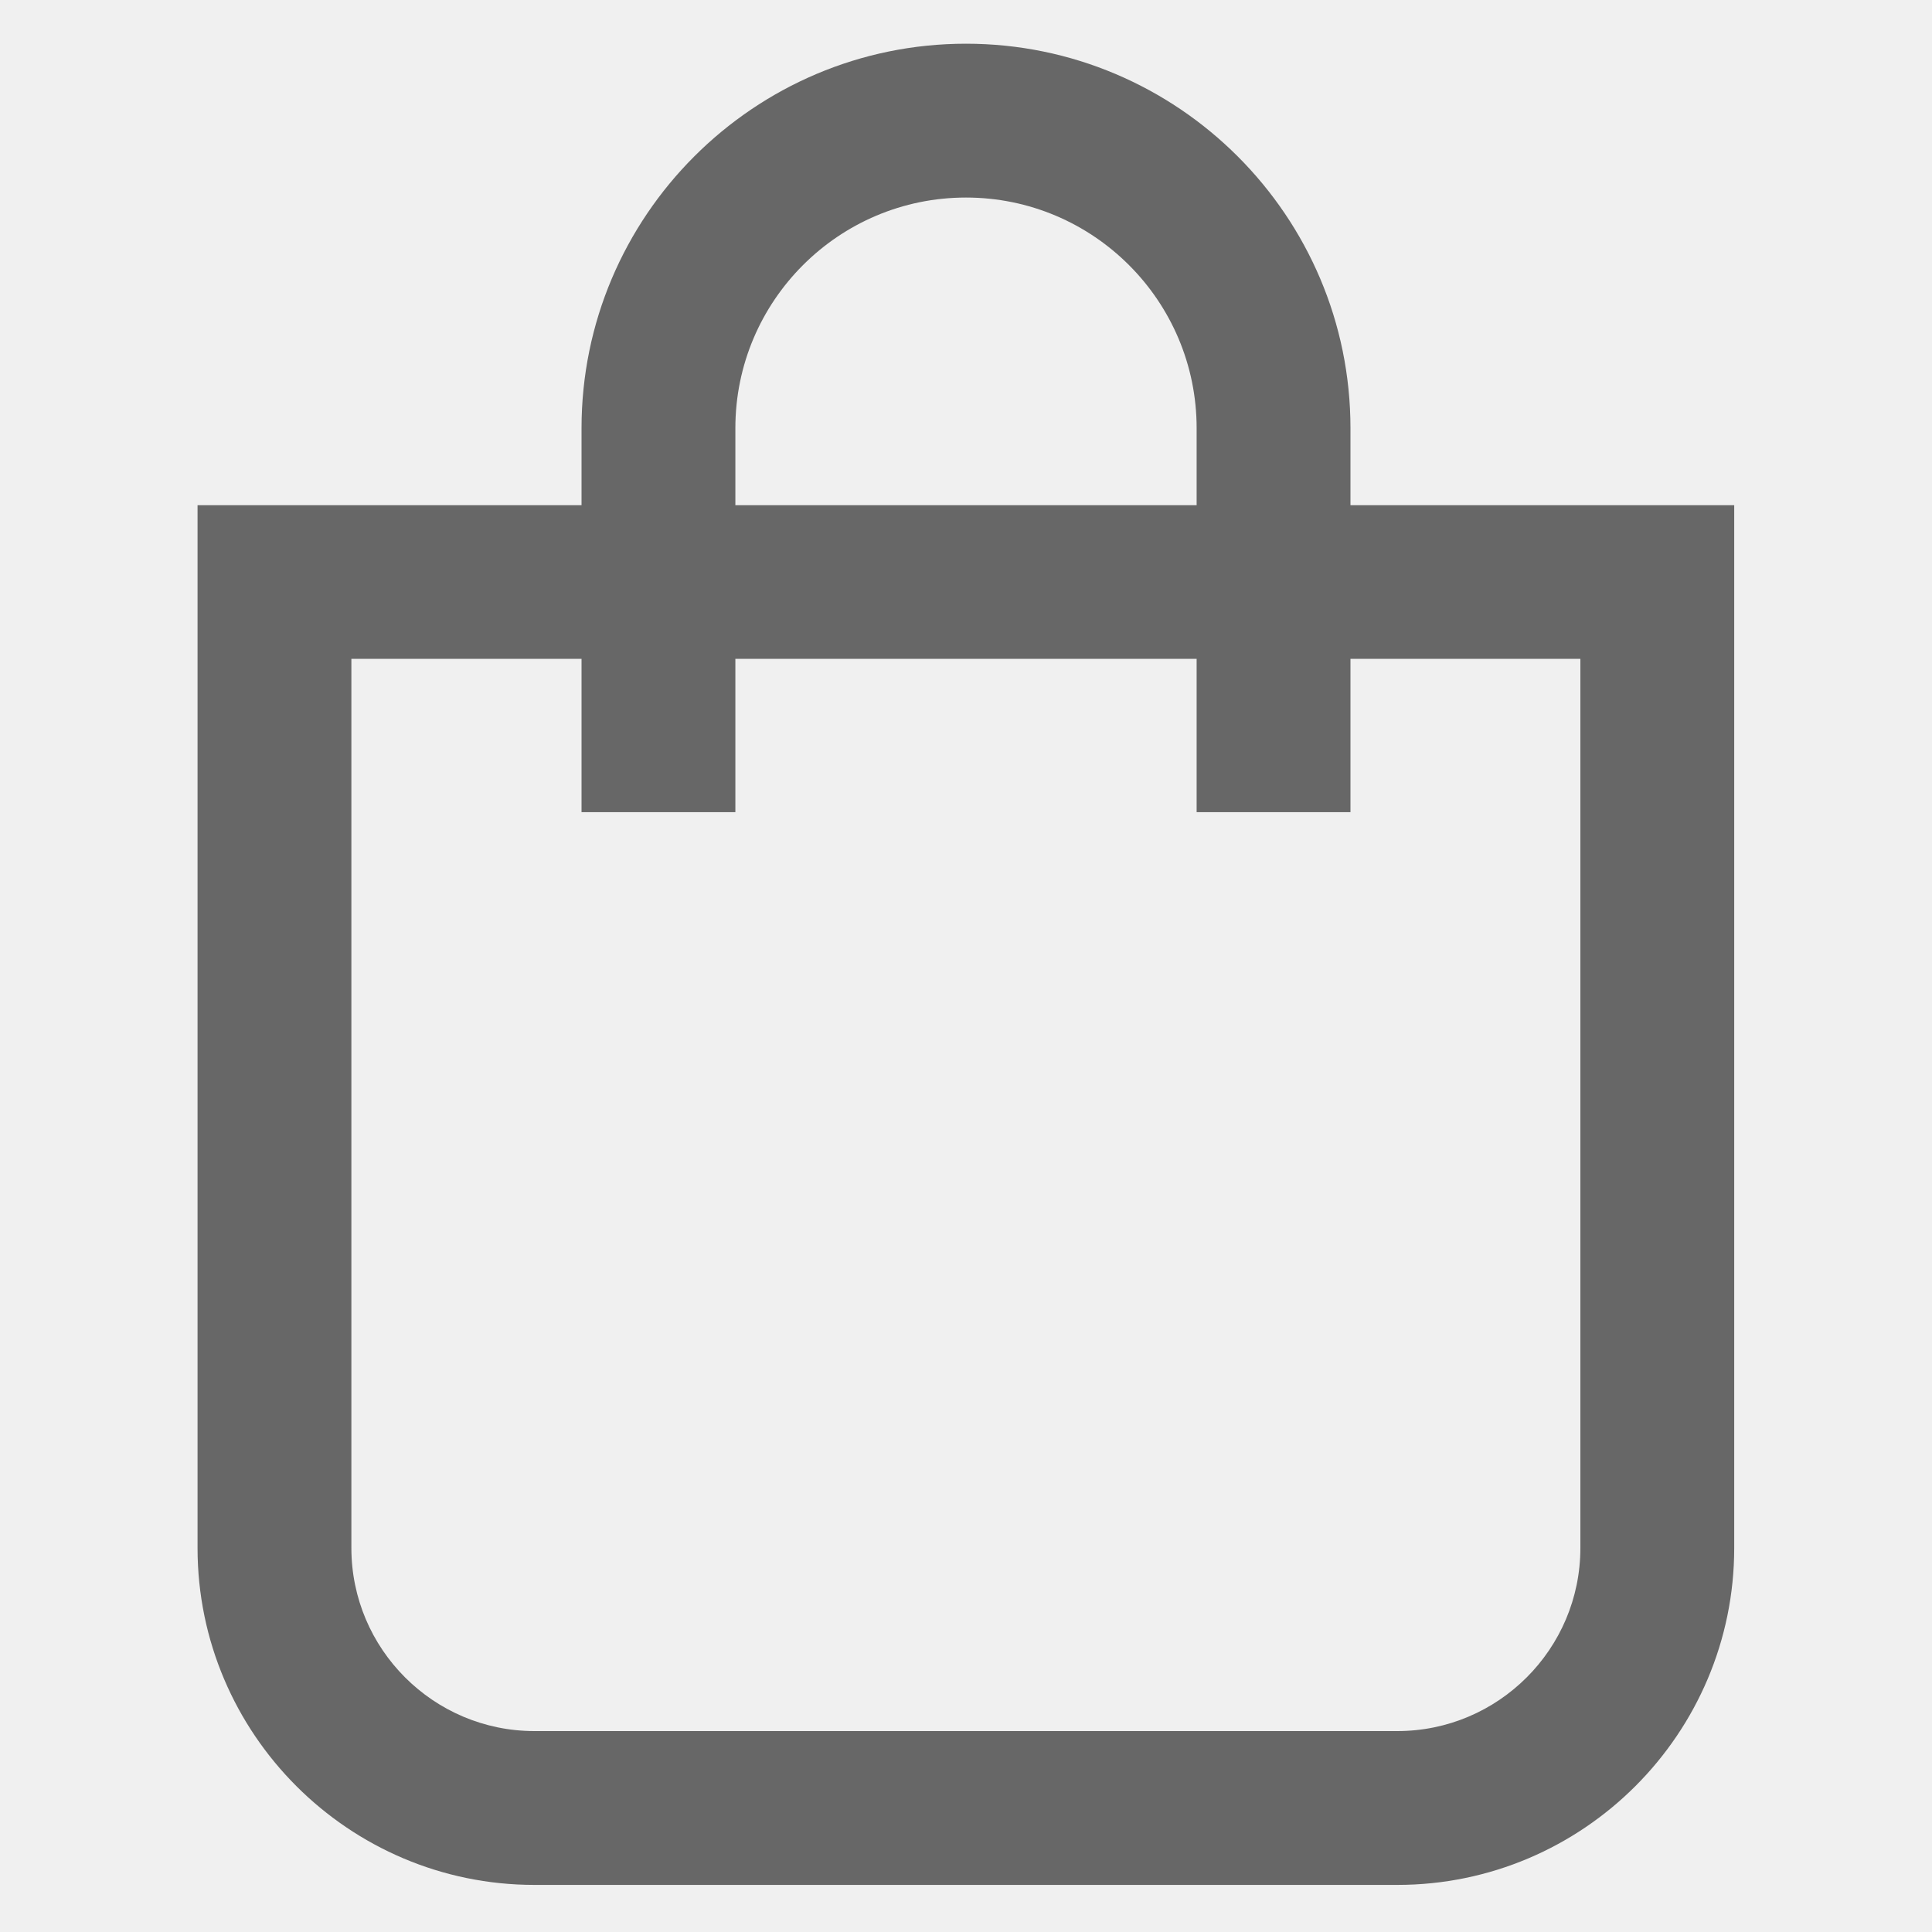
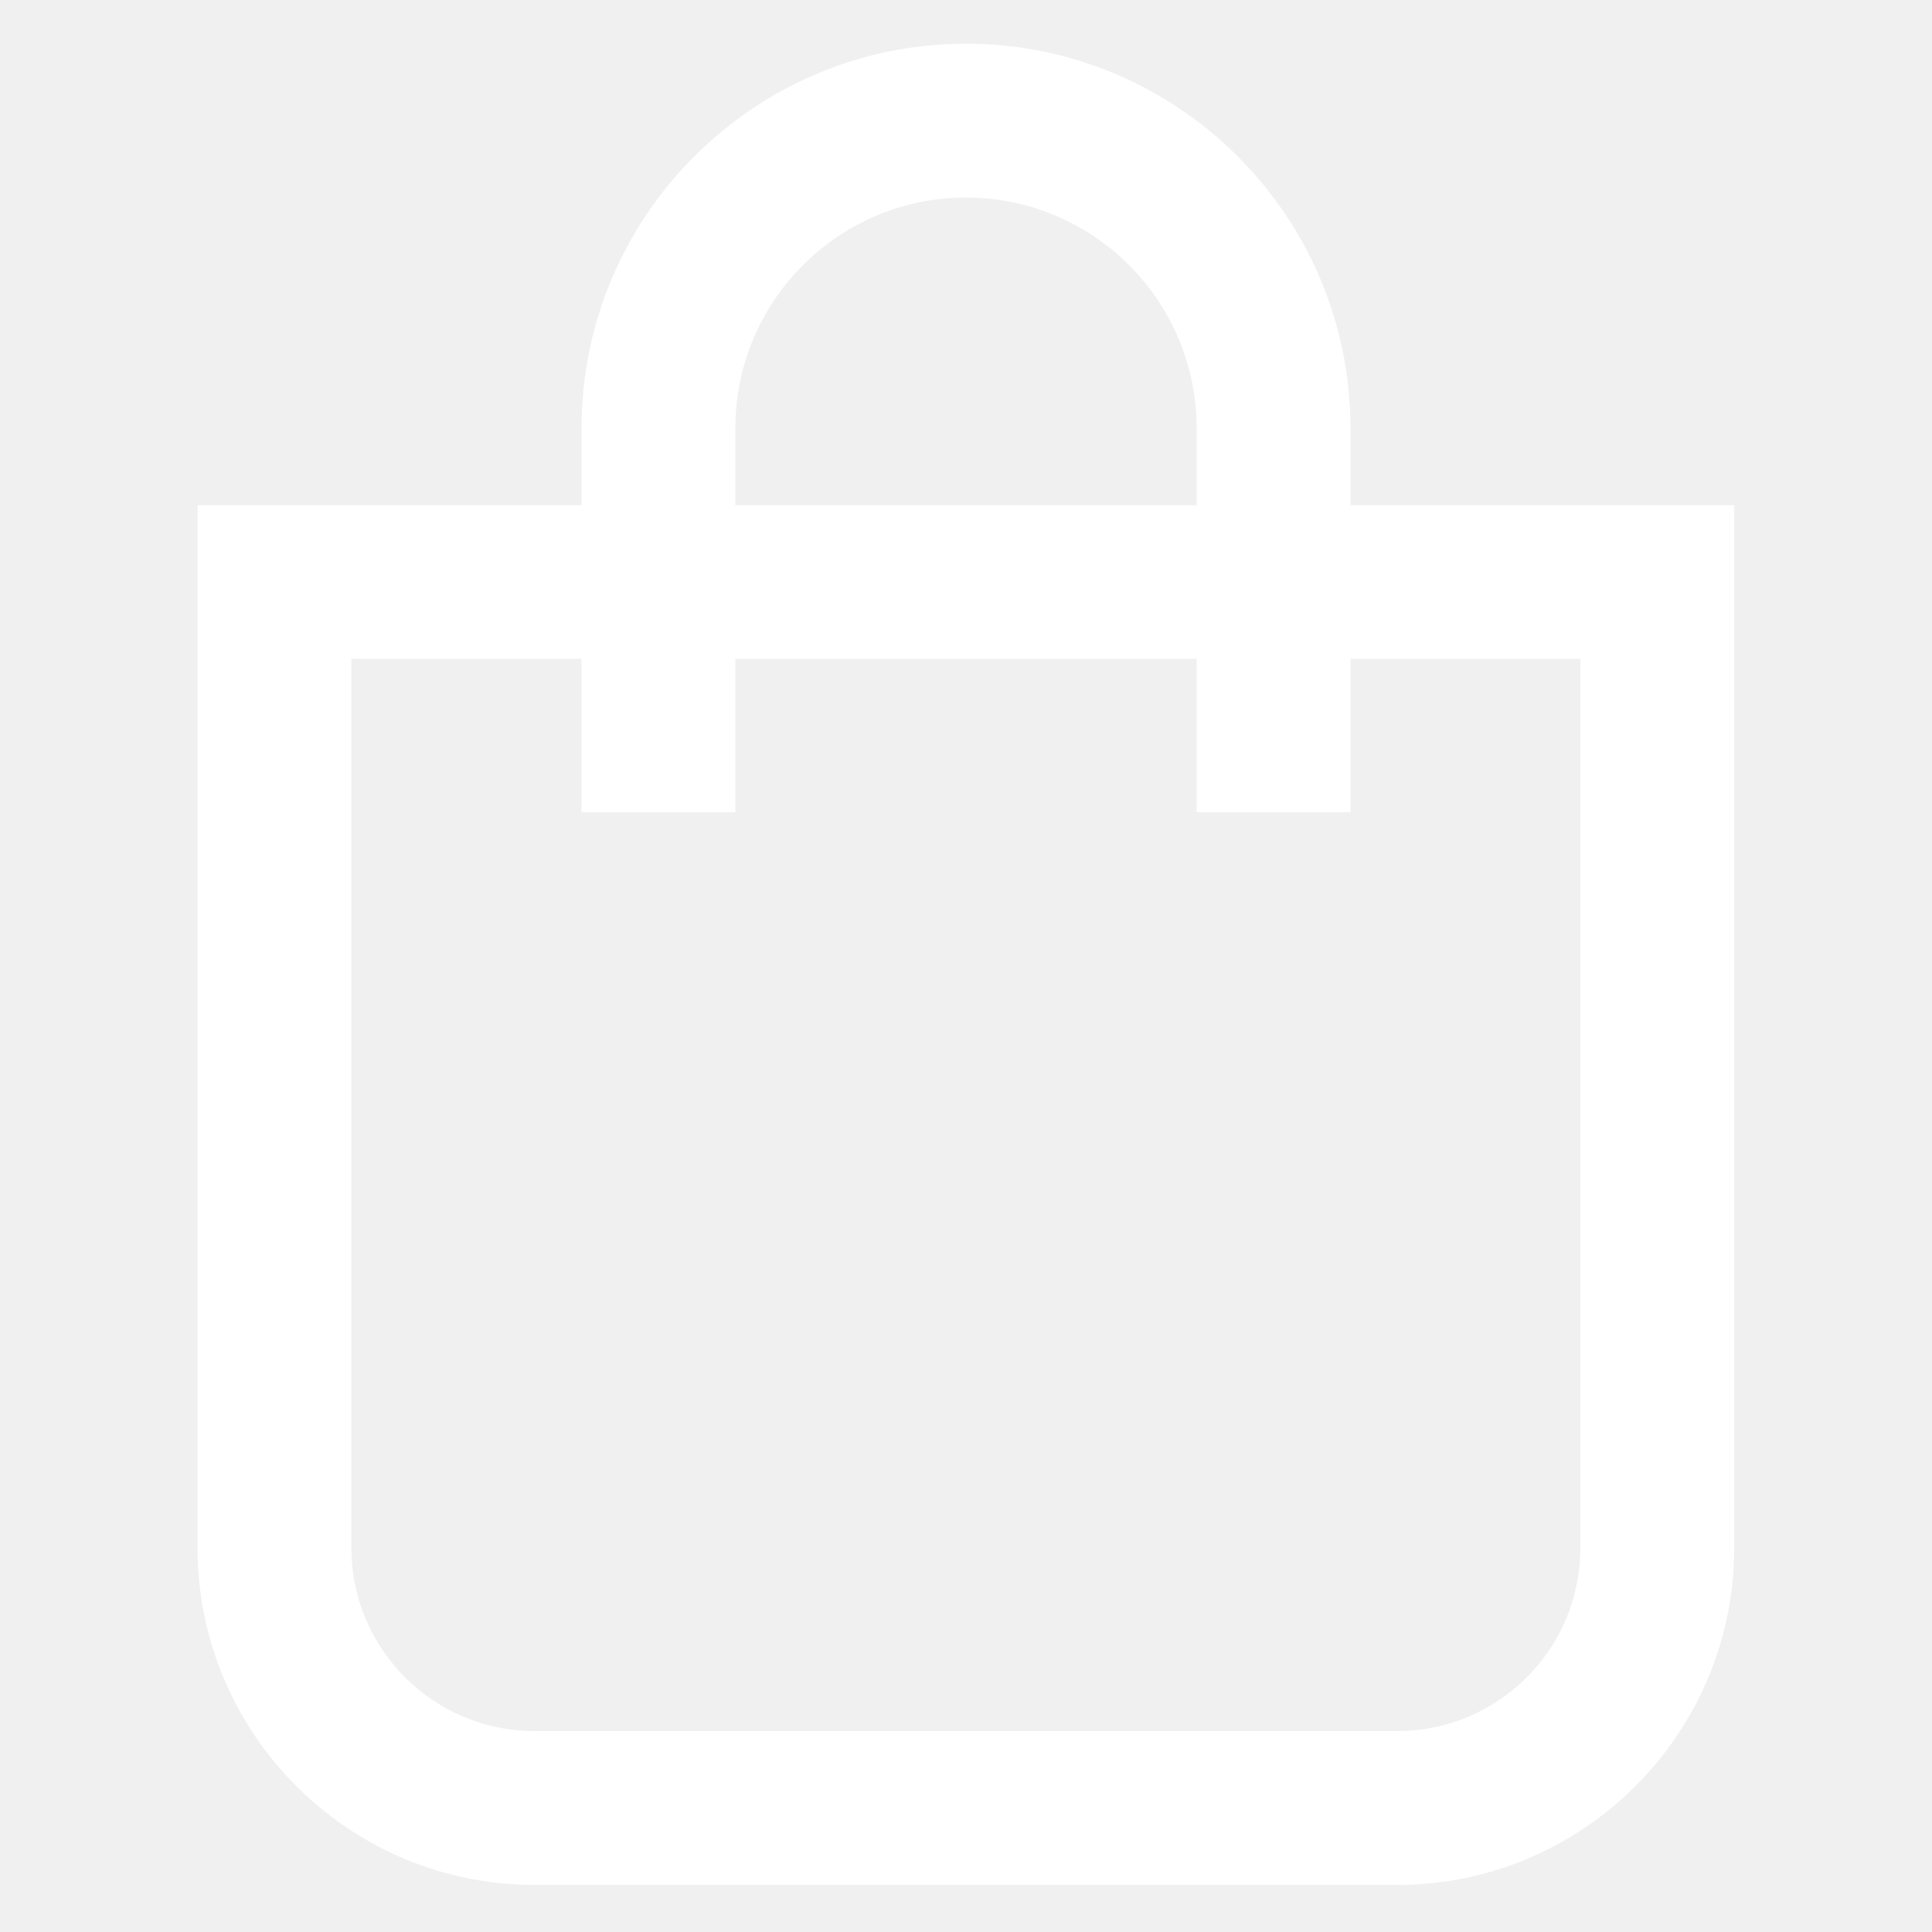
<svg xmlns="http://www.w3.org/2000/svg" version="1.1" viewBox="0 0 800 800">
  <defs>
    <style>
      .cls-1 {
-         fill: #676767;
+         fill: #fff;
+         fill-rule: evenodd;
      }
    </style>
  </defs>
  <g>
    <g id="Capa_1">
      <g id="handbag">
        <path class="cls-1" d="M578.7,780.5H221.3c-76.9,0-139.5-62.6-139.5-139.5V209.2h636.3v431.8c0,76.9-62.6,139.5-139.5,139.5ZM145.5,272.8v368.2c0,41.8,34,75.8,75.8,75.8h357.3c41.8,0,75.8-34,75.8-75.8v-368.2H145.5Z" />
        <path class="cls-1" d="M559.2,336.3h-63.7v-159c0-52.7-42.8-95.5-95.5-95.5s-95.5,42.8-95.5,95.5v159h-63.7v-159c0-87.8,71.4-159.2,159.2-159.2s159.2,71.4,159.2,159.2v159Z" />
      </g>
    </g>
  </g>
</svg>
